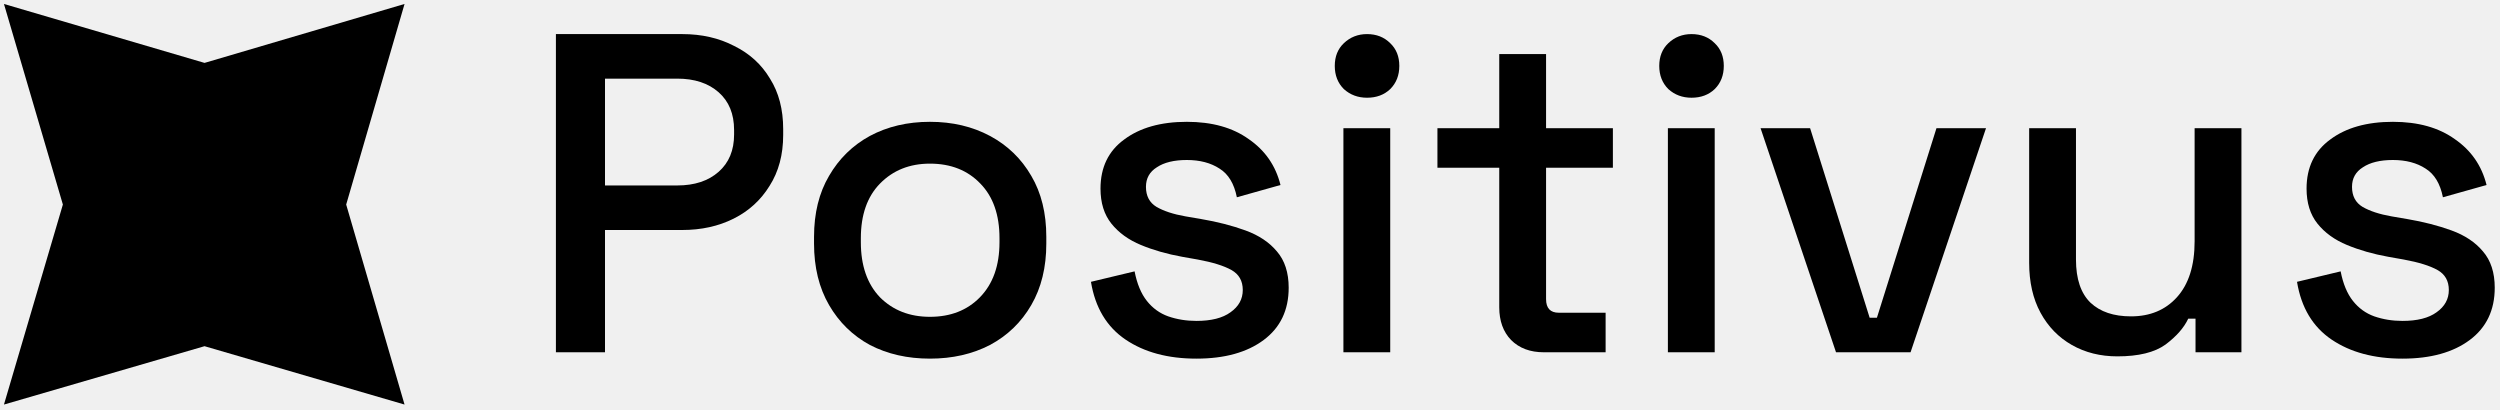
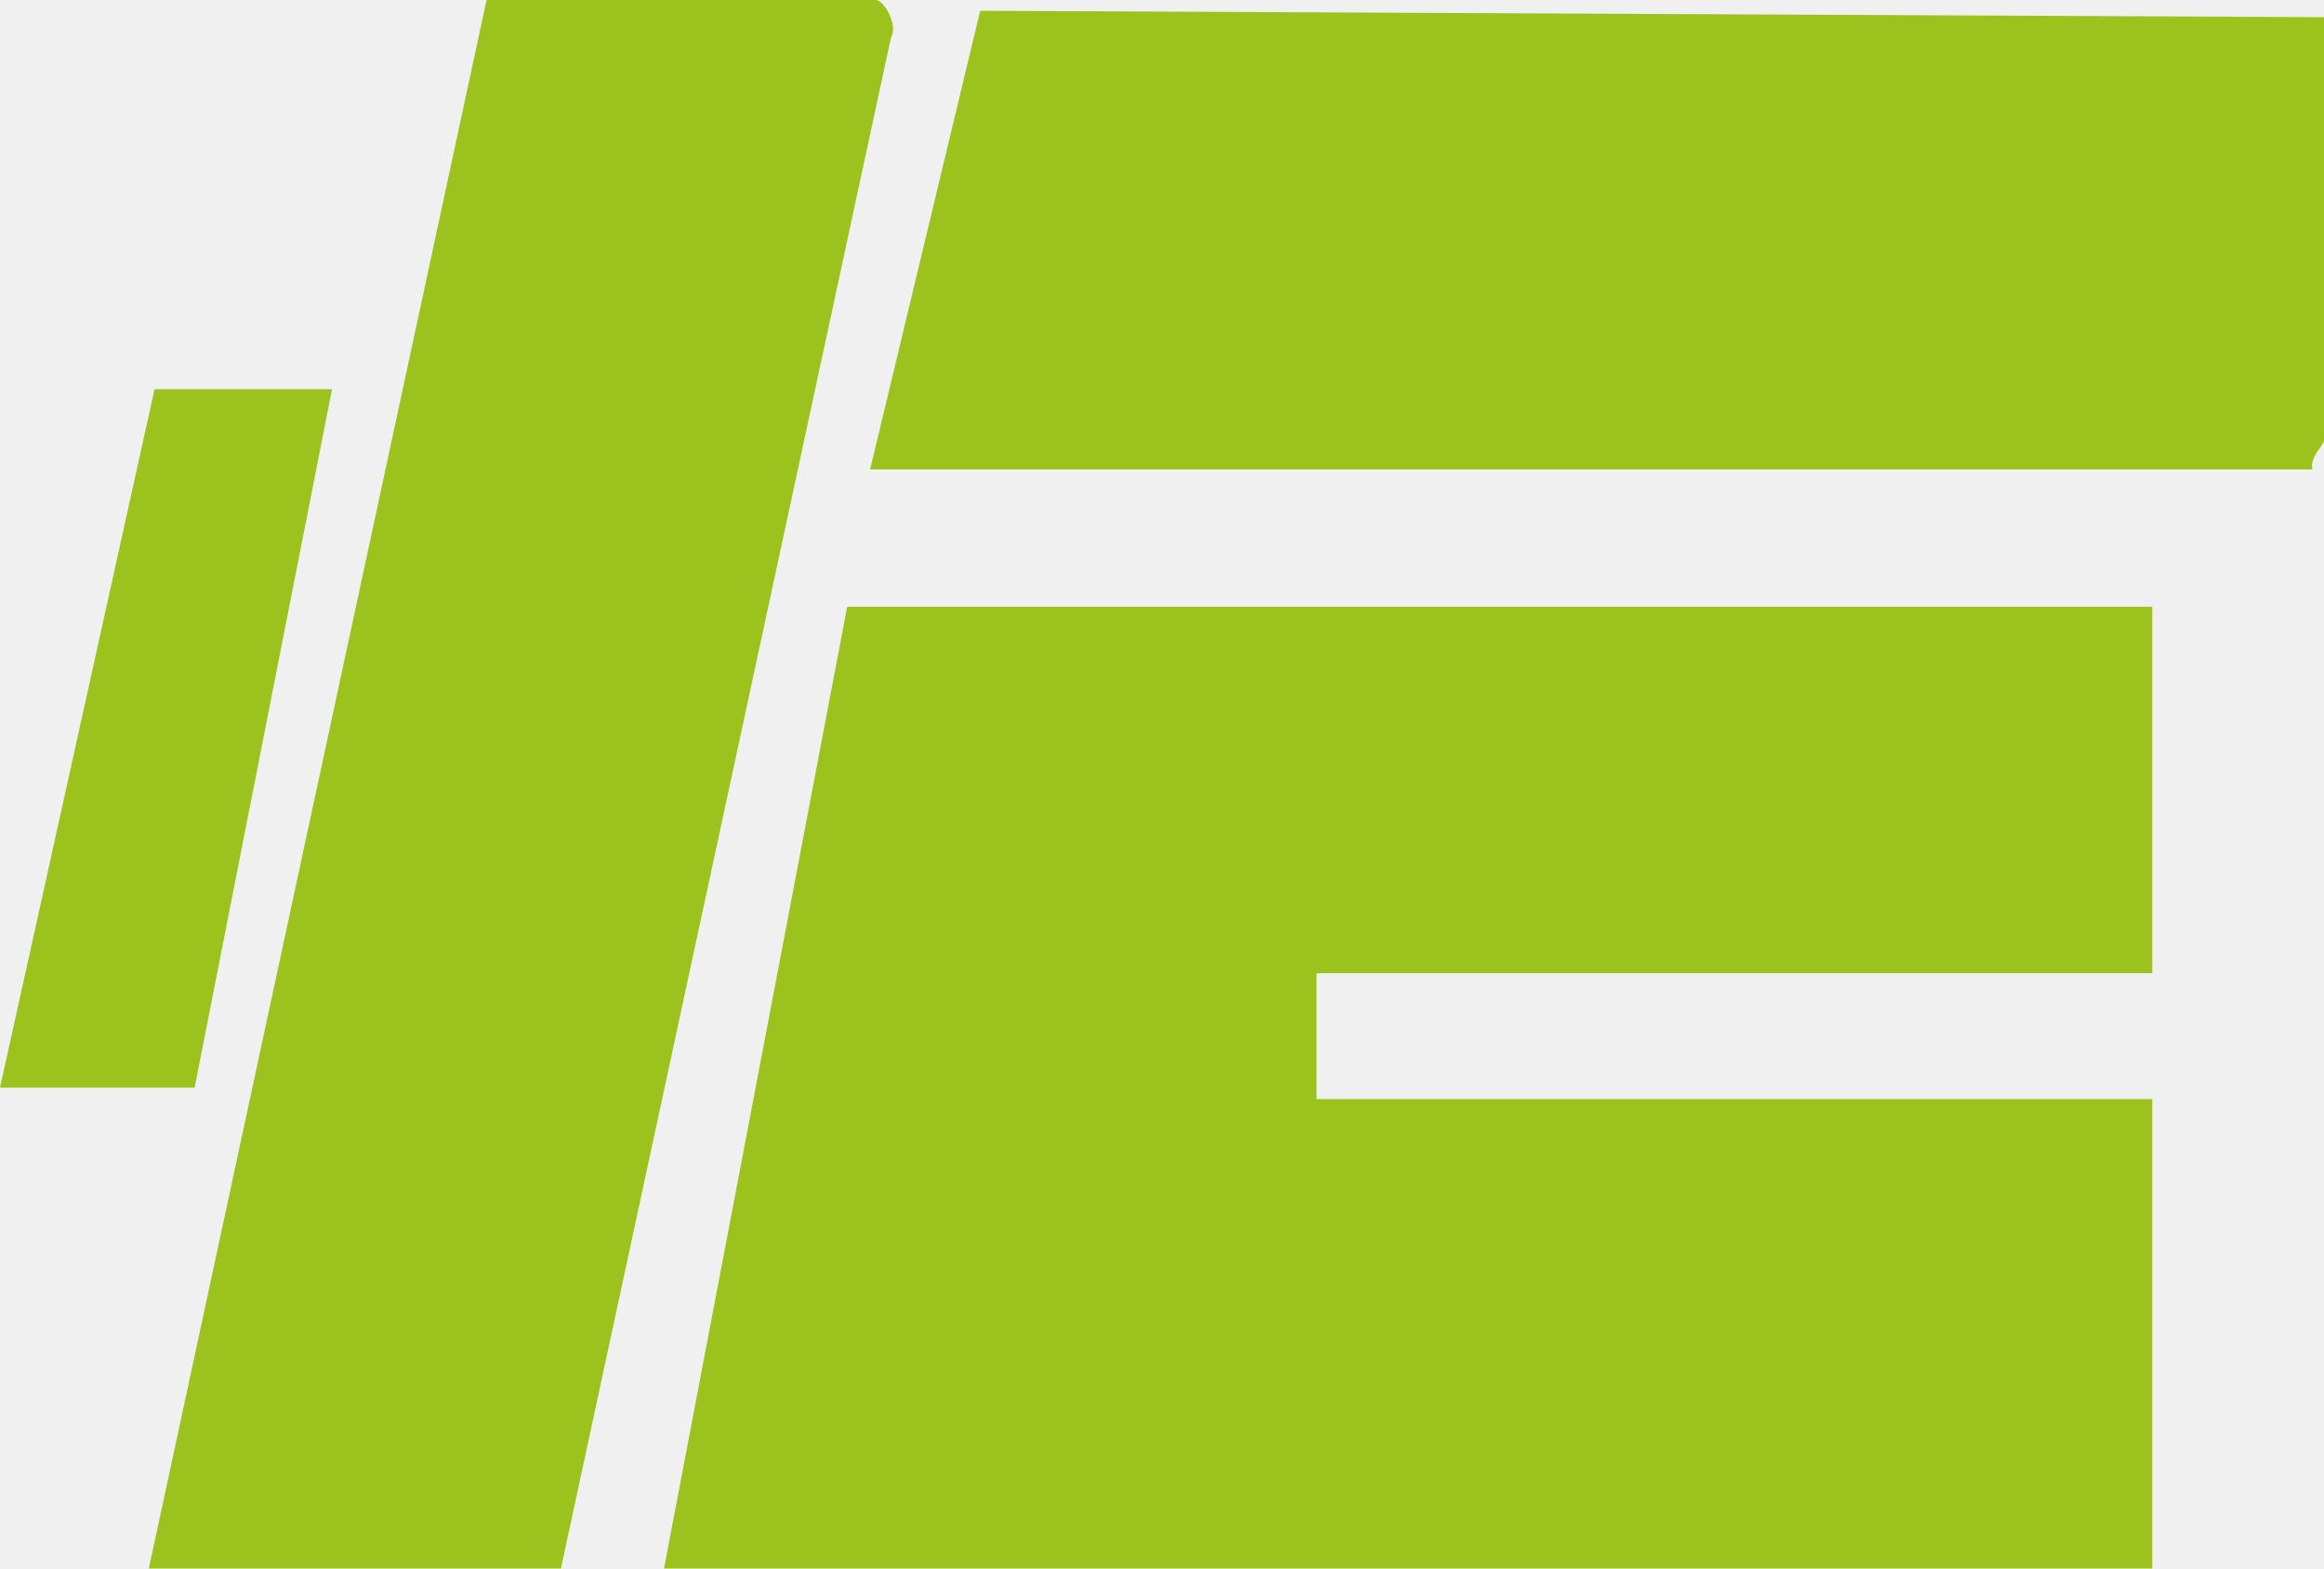
- <svg xmlns="http://www.w3.org/2000/svg" width="220" height="36" viewBox="0 0 220 36" fill="none">
-   <g clip-path="url(#clip0_403_253)">
-     <path d="M17.999 5.535L35.6 0.349L30.464 18L35.6 35.601L17.999 30.465L0.348 35.601L5.533 18L0.348 0.349L17.999 5.535Z" fill="black" />
+ <svg xmlns="http://www.w3.org/2000/svg" id="Capa_2" data-name="Capa 2" viewBox="0 0 202.86 136.93">
+   <defs>
+     <style>
+       .cls-1 {
+         fill: #9cc31d;
+       }
+     </style>
+   </defs>
+   <g id="Capa_1-2" data-name="Capa 1">
+     <polygon class="cls-1" points="187.87 52.97 187.87 84.96 114.92 84.96 114.92 95.95 187.87 95.95 187.87 136.93 57.96 136.93 73.95 52.97 187.87 52.97" />
+     <path class="cls-1" d="M48.97,136.93H12.99L42.47,0h33.98c.71,0,1.97,2.19,1.33,3.25l-28.82,133.69Z" />
+     <path class="cls-1" d="M201.86,40.98h-125.91L85.56.94l117.3.56v36.98c0,.33-1.32,1.52-1,2.5Z" />
+     <polygon class="cls-1" points="28.98 33.98 16.99 94.95 0 94.95 13.49 33.98 28.98 33.98" />
  </g>
-   <path d="M48.92 31V3H60.04C61.747 3 63.267 3.347 64.6 4.04C65.96 4.707 67.013 5.667 67.76 6.92C68.533 8.147 68.92 9.627 68.92 11.36V11.88C68.92 13.613 68.52 15.107 67.72 16.36C66.947 17.613 65.893 18.573 64.56 19.24C63.227 19.907 61.72 20.24 60.04 20.24H53.24V31H48.92ZM53.24 16.32H59.6C61.12 16.32 62.333 15.92 63.24 15.12C64.147 14.32 64.6 13.227 64.6 11.84V11.44C64.6 10.027 64.147 8.92 63.24 8.12C62.333 7.32 61.12 6.92 59.6 6.92H53.24V16.32Z" fill="black" />
-   <path d="M81.835 31.56C79.861 31.56 78.101 31.16 76.555 30.36C75.035 29.533 73.835 28.36 72.955 26.84C72.075 25.32 71.635 23.52 71.635 21.44V20.84C71.635 18.76 72.075 16.973 72.955 15.48C73.835 13.96 75.035 12.787 76.555 11.96C78.101 11.133 79.861 10.72 81.835 10.72C83.808 10.72 85.568 11.133 87.115 11.96C88.661 12.787 89.875 13.96 90.755 15.48C91.635 16.973 92.075 18.76 92.075 20.84V21.44C92.075 23.52 91.635 25.32 90.755 26.84C89.875 28.36 88.661 29.533 87.115 30.36C85.568 31.16 83.808 31.56 81.835 31.56ZM81.835 27.88C83.648 27.88 85.115 27.307 86.235 26.16C87.381 24.987 87.955 23.373 87.955 21.32V20.96C87.955 18.907 87.395 17.307 86.275 16.16C85.155 14.987 83.675 14.4 81.835 14.4C80.048 14.4 78.581 14.987 77.435 16.16C76.315 17.307 75.755 18.907 75.755 20.96V21.32C75.755 23.373 76.315 24.987 77.435 26.16C78.581 27.307 80.048 27.88 81.835 27.88Z" fill="black" />
-   <path d="M105.284 31.56C102.777 31.56 100.697 31 99.044 29.88C97.391 28.76 96.377 27.067 96.004 24.8L99.844 23.88C100.057 24.973 100.417 25.84 100.924 26.48C101.431 27.12 102.057 27.573 102.804 27.84C103.577 28.107 104.404 28.24 105.284 28.24C106.591 28.24 107.591 27.987 108.284 27.48C109.004 26.973 109.364 26.32 109.364 25.52C109.364 24.72 109.031 24.133 108.364 23.76C107.697 23.387 106.711 23.08 105.404 22.84L104.044 22.6C102.711 22.36 101.497 22.013 100.404 21.56C99.311 21.107 98.444 20.48 97.804 19.68C97.164 18.88 96.844 17.853 96.844 16.6C96.844 14.733 97.537 13.293 98.924 12.28C100.311 11.24 102.151 10.72 104.444 10.72C106.657 10.72 108.471 11.227 109.884 12.24C111.324 13.227 112.257 14.573 112.684 16.28L108.844 17.36C108.604 16.16 108.097 15.32 107.324 14.84C106.551 14.333 105.591 14.08 104.444 14.08C103.324 14.08 102.444 14.293 101.804 14.72C101.164 15.12 100.844 15.693 100.844 16.44C100.844 17.24 101.151 17.827 101.764 18.2C102.404 18.573 103.257 18.853 104.324 19.04L105.724 19.28C107.137 19.52 108.431 19.853 109.604 20.28C110.777 20.707 111.697 21.32 112.364 22.12C113.057 22.92 113.404 23.987 113.404 25.32C113.404 27.293 112.671 28.827 111.204 29.92C109.737 31.013 107.764 31.56 105.284 31.56Z" fill="black" />
-   <path d="M118.22 31V11.28H122.34V31H118.22ZM120.3 8.6C119.5 8.6 118.82 8.347 118.26 7.84C117.726 7.307 117.46 6.627 117.46 5.8C117.46 4.973 117.726 4.307 118.26 3.8C118.82 3.267 119.5 3 120.3 3C121.126 3 121.806 3.267 122.34 3.8C122.873 4.307 123.14 4.973 123.14 5.8C123.14 6.627 122.873 7.307 122.34 7.84C121.806 8.347 121.126 8.6 120.3 8.6Z" fill="black" />
-   <path d="M135.854 31C134.654 31 133.694 30.64 132.974 29.92C132.281 29.2 131.934 28.24 131.934 27.04V14.76H126.494V11.28H131.934V4.76H136.054V11.28H141.934V14.76H136.054V26.32C136.054 27.12 136.427 27.52 137.174 27.52H141.294V31H135.854Z" fill="black" />
-   <path d="M146.774 31V11.28H150.894V31H146.774ZM148.854 8.6C148.054 8.6 147.374 8.347 146.814 7.84C146.281 7.307 146.014 6.627 146.014 5.8C146.014 4.973 146.281 4.307 146.814 3.8C147.374 3.267 148.054 3 148.854 3C149.681 3 150.361 3.267 150.894 3.8C151.428 4.307 151.694 4.973 151.694 5.8C151.694 6.627 151.428 7.307 150.894 7.84C150.361 8.347 149.681 8.6 148.854 8.6Z" fill="black" />
-   <path d="M161.569 31L154.929 11.28H159.289L164.529 27.96H165.169L170.409 11.28H174.769L168.129 31H161.569Z" fill="black" />
-   <path d="M186.326 31.36C184.833 31.36 183.5 31.027 182.326 30.36C181.153 29.693 180.233 28.747 179.566 27.52C178.9 26.293 178.566 24.827 178.566 23.12V11.28H182.686V22.84C182.686 24.547 183.113 25.813 183.966 26.64C184.82 27.44 186.006 27.84 187.526 27.84C189.206 27.84 190.553 27.28 191.566 26.16C192.606 25.013 193.126 23.373 193.126 21.24V11.28H197.246V31H193.206V28.04H192.566C192.193 28.84 191.526 29.6 190.566 30.32C189.606 31.013 188.193 31.36 186.326 31.36Z" fill="black" />
-   <path d="M211.417 31.56C208.91 31.56 206.83 31 205.177 29.88C203.523 28.76 202.51 27.067 202.137 24.8L205.977 23.88C206.19 24.973 206.55 25.84 207.057 26.48C207.563 27.12 208.19 27.573 208.937 27.84C209.71 28.107 210.537 28.24 211.417 28.24C212.723 28.24 213.723 27.987 214.417 27.48C215.137 26.973 215.497 26.32 215.497 25.52C215.497 24.72 215.163 24.133 214.497 23.76C213.83 23.387 212.843 23.08 211.537 22.84L210.177 22.6C208.843 22.36 207.63 22.013 206.537 21.56C205.443 21.107 204.577 20.48 203.937 19.68C203.297 18.88 202.977 17.853 202.977 16.6C202.977 14.733 203.67 13.293 205.057 12.28C206.443 11.24 208.283 10.72 210.577 10.72C212.79 10.72 214.603 11.227 216.017 12.24C217.457 13.227 218.39 14.573 218.817 16.28L214.977 17.36C214.737 16.16 214.23 15.32 213.457 14.84C212.683 14.333 211.723 14.08 210.577 14.08C209.457 14.08 208.577 14.293 207.937 14.72C207.297 15.12 206.977 15.693 206.977 16.44C206.977 17.24 207.283 17.827 207.897 18.2C208.537 18.573 209.39 18.853 210.457 19.04L211.857 19.28C213.27 19.52 214.563 19.853 215.737 20.28C216.91 20.707 217.83 21.32 218.497 22.12C219.19 22.92 219.537 23.987 219.537 25.32C219.537 27.293 218.803 28.827 217.337 29.92C215.87 31.013 213.897 31.56 211.417 31.56Z" fill="black" />
-   <defs>
-     <clipPath id="clip0_403_253">
-       <rect width="36" height="36" fill="white" />
-     </clipPath>
-   </defs>
</svg>
